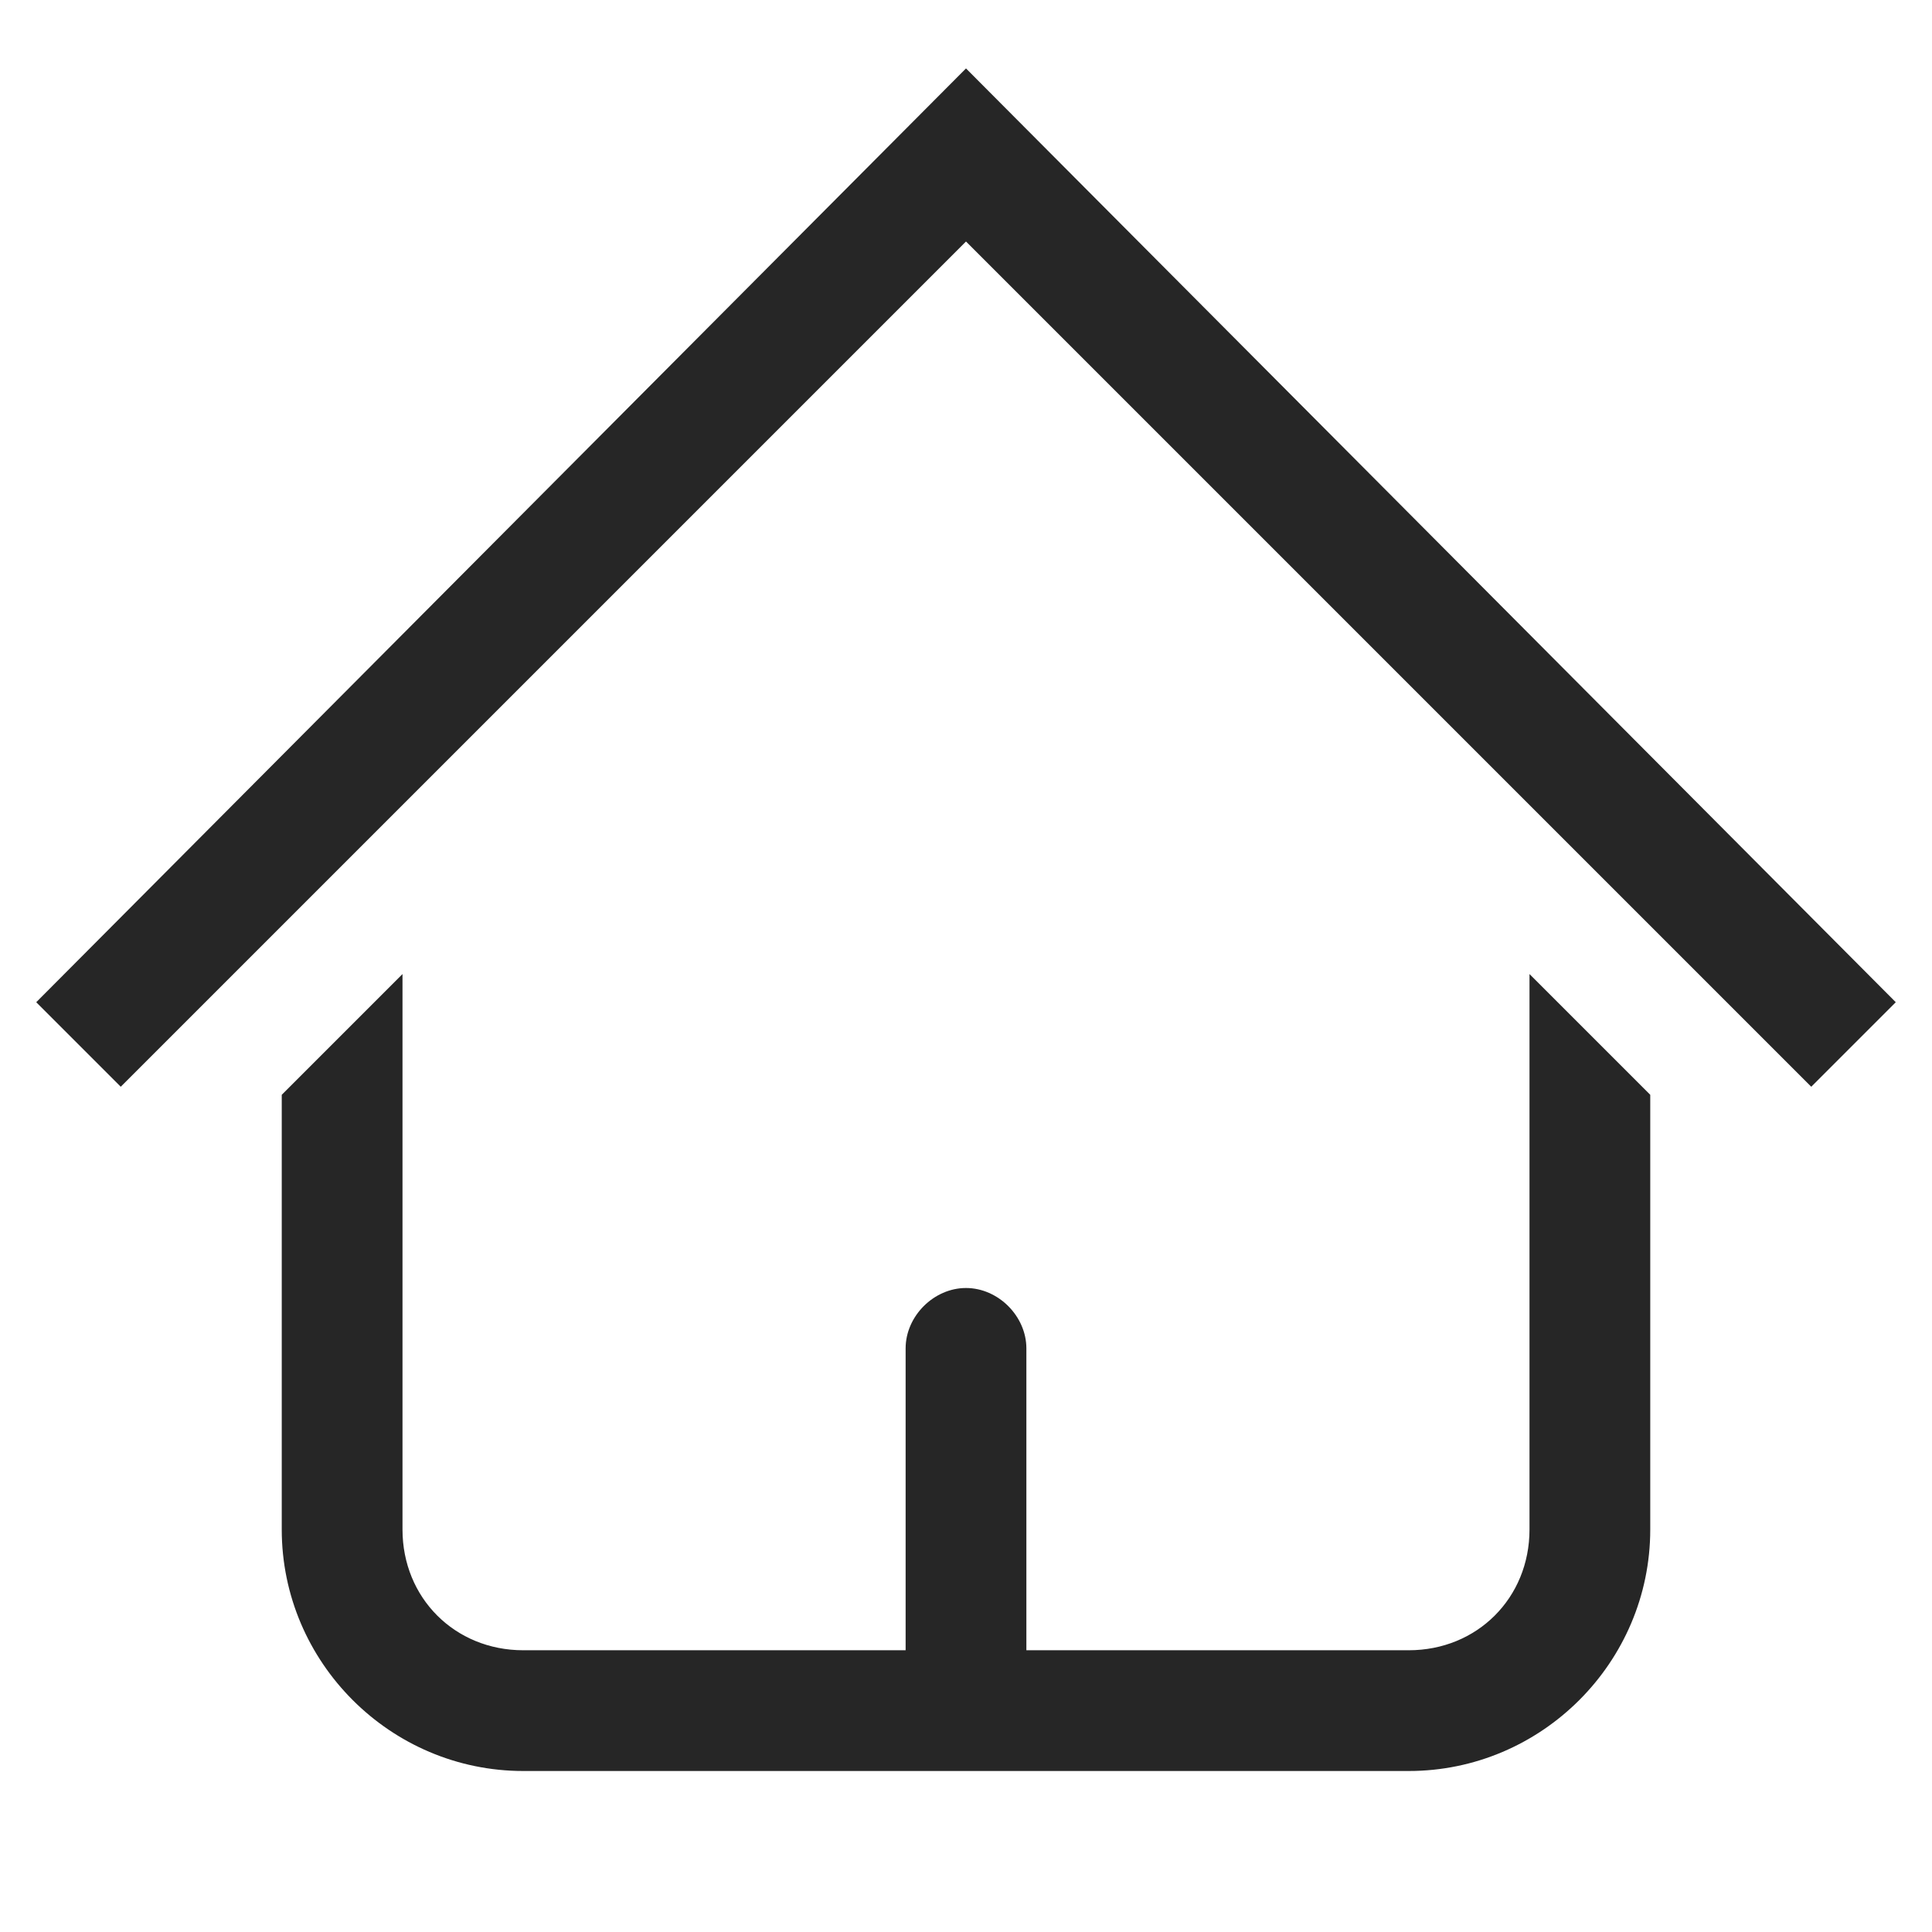
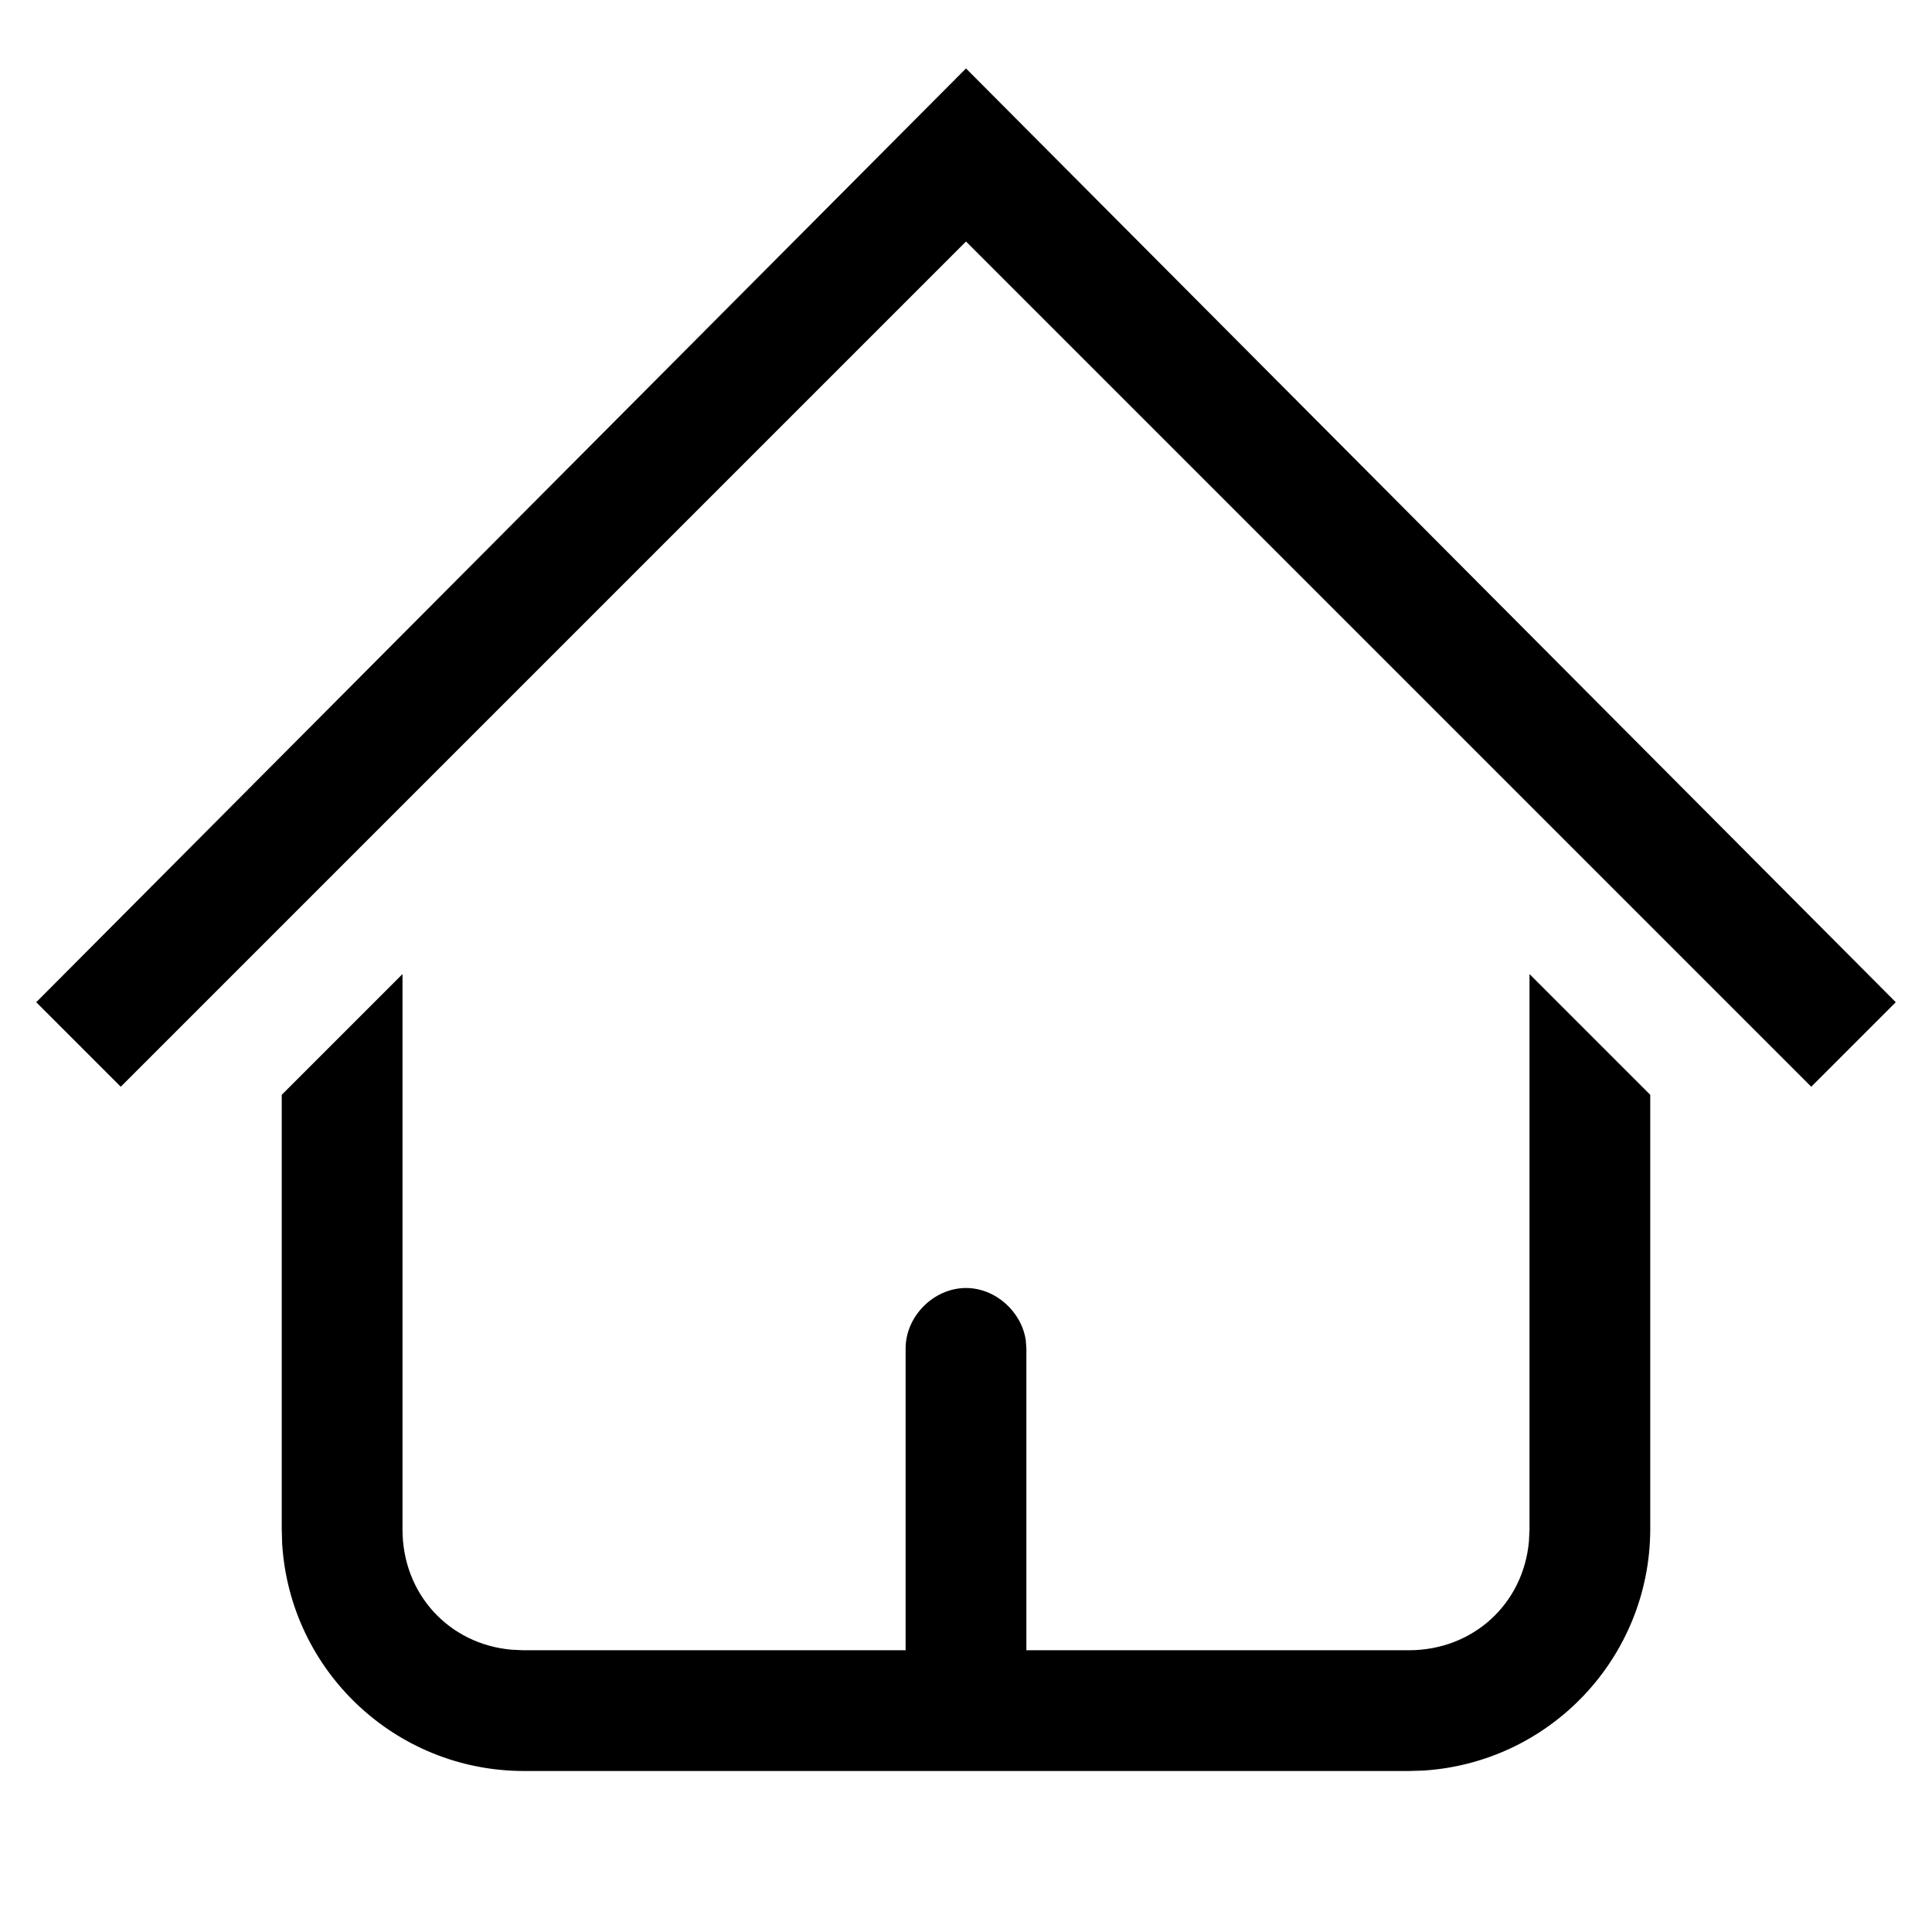
- <svg xmlns="http://www.w3.org/2000/svg" height="24" width="24">
-   <path d="m19 12.1 1.5 1.5v5.4c0 1.65-1.35 3-3 3h-11c-1.65 0-3-1.35-3-3v-5.4l1.5-1.5v6.9c0 .85.65 1.5 1.5 1.5h4.75v-3.75c0-.4.35-.75.75-.75s.75.35.75.75v3.75h4.75c.85 0 1.5-.65 1.5-1.5zm-7-11.25 11.55 11.6-1.05 1.05-10.5-10.5-10.5 10.5-1.05-1.05z" fill="#262626" fill-rule="evenodd" />
+ <svg xmlns="http://www.w3.org/2000/svg" width="24" height="24">
+   <path d="M19 12.1l1.5 1.5V19a3.01 3.01 0 01-2.824 2.995L17.5 22h-11a3.01 3.01 0 01-2.995-2.824L3.5 19v-5.4L5 12.1V19c0 .8.576 1.423 1.352 1.493l.148.007h4.75v-3.75c0-.4.35-.75.75-.75.367 0 .691.294.743.651l.007.099v3.75h4.75c.8 0 1.423-.576 1.493-1.352L19 19v-6.9zM12 .85l11.55 11.6-1.05 1.05L12 3 1.5 13.5.45 12.45 12 .85z" fill="#000" fill-rule="evenodd" />
</svg>
